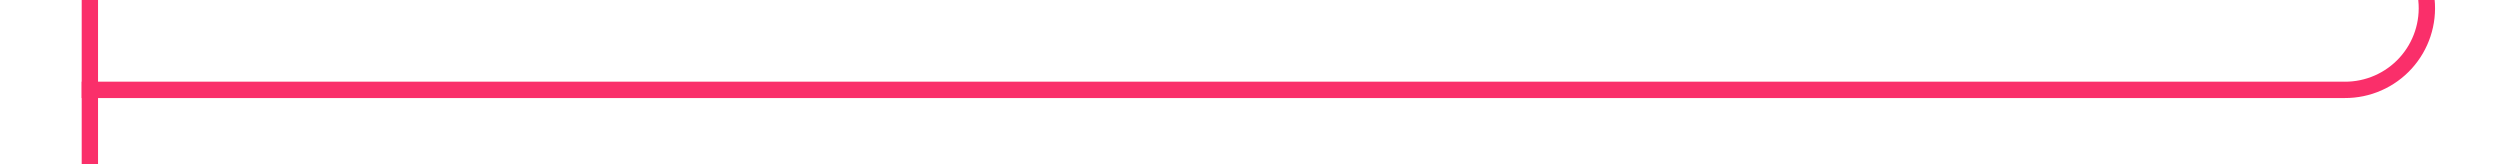
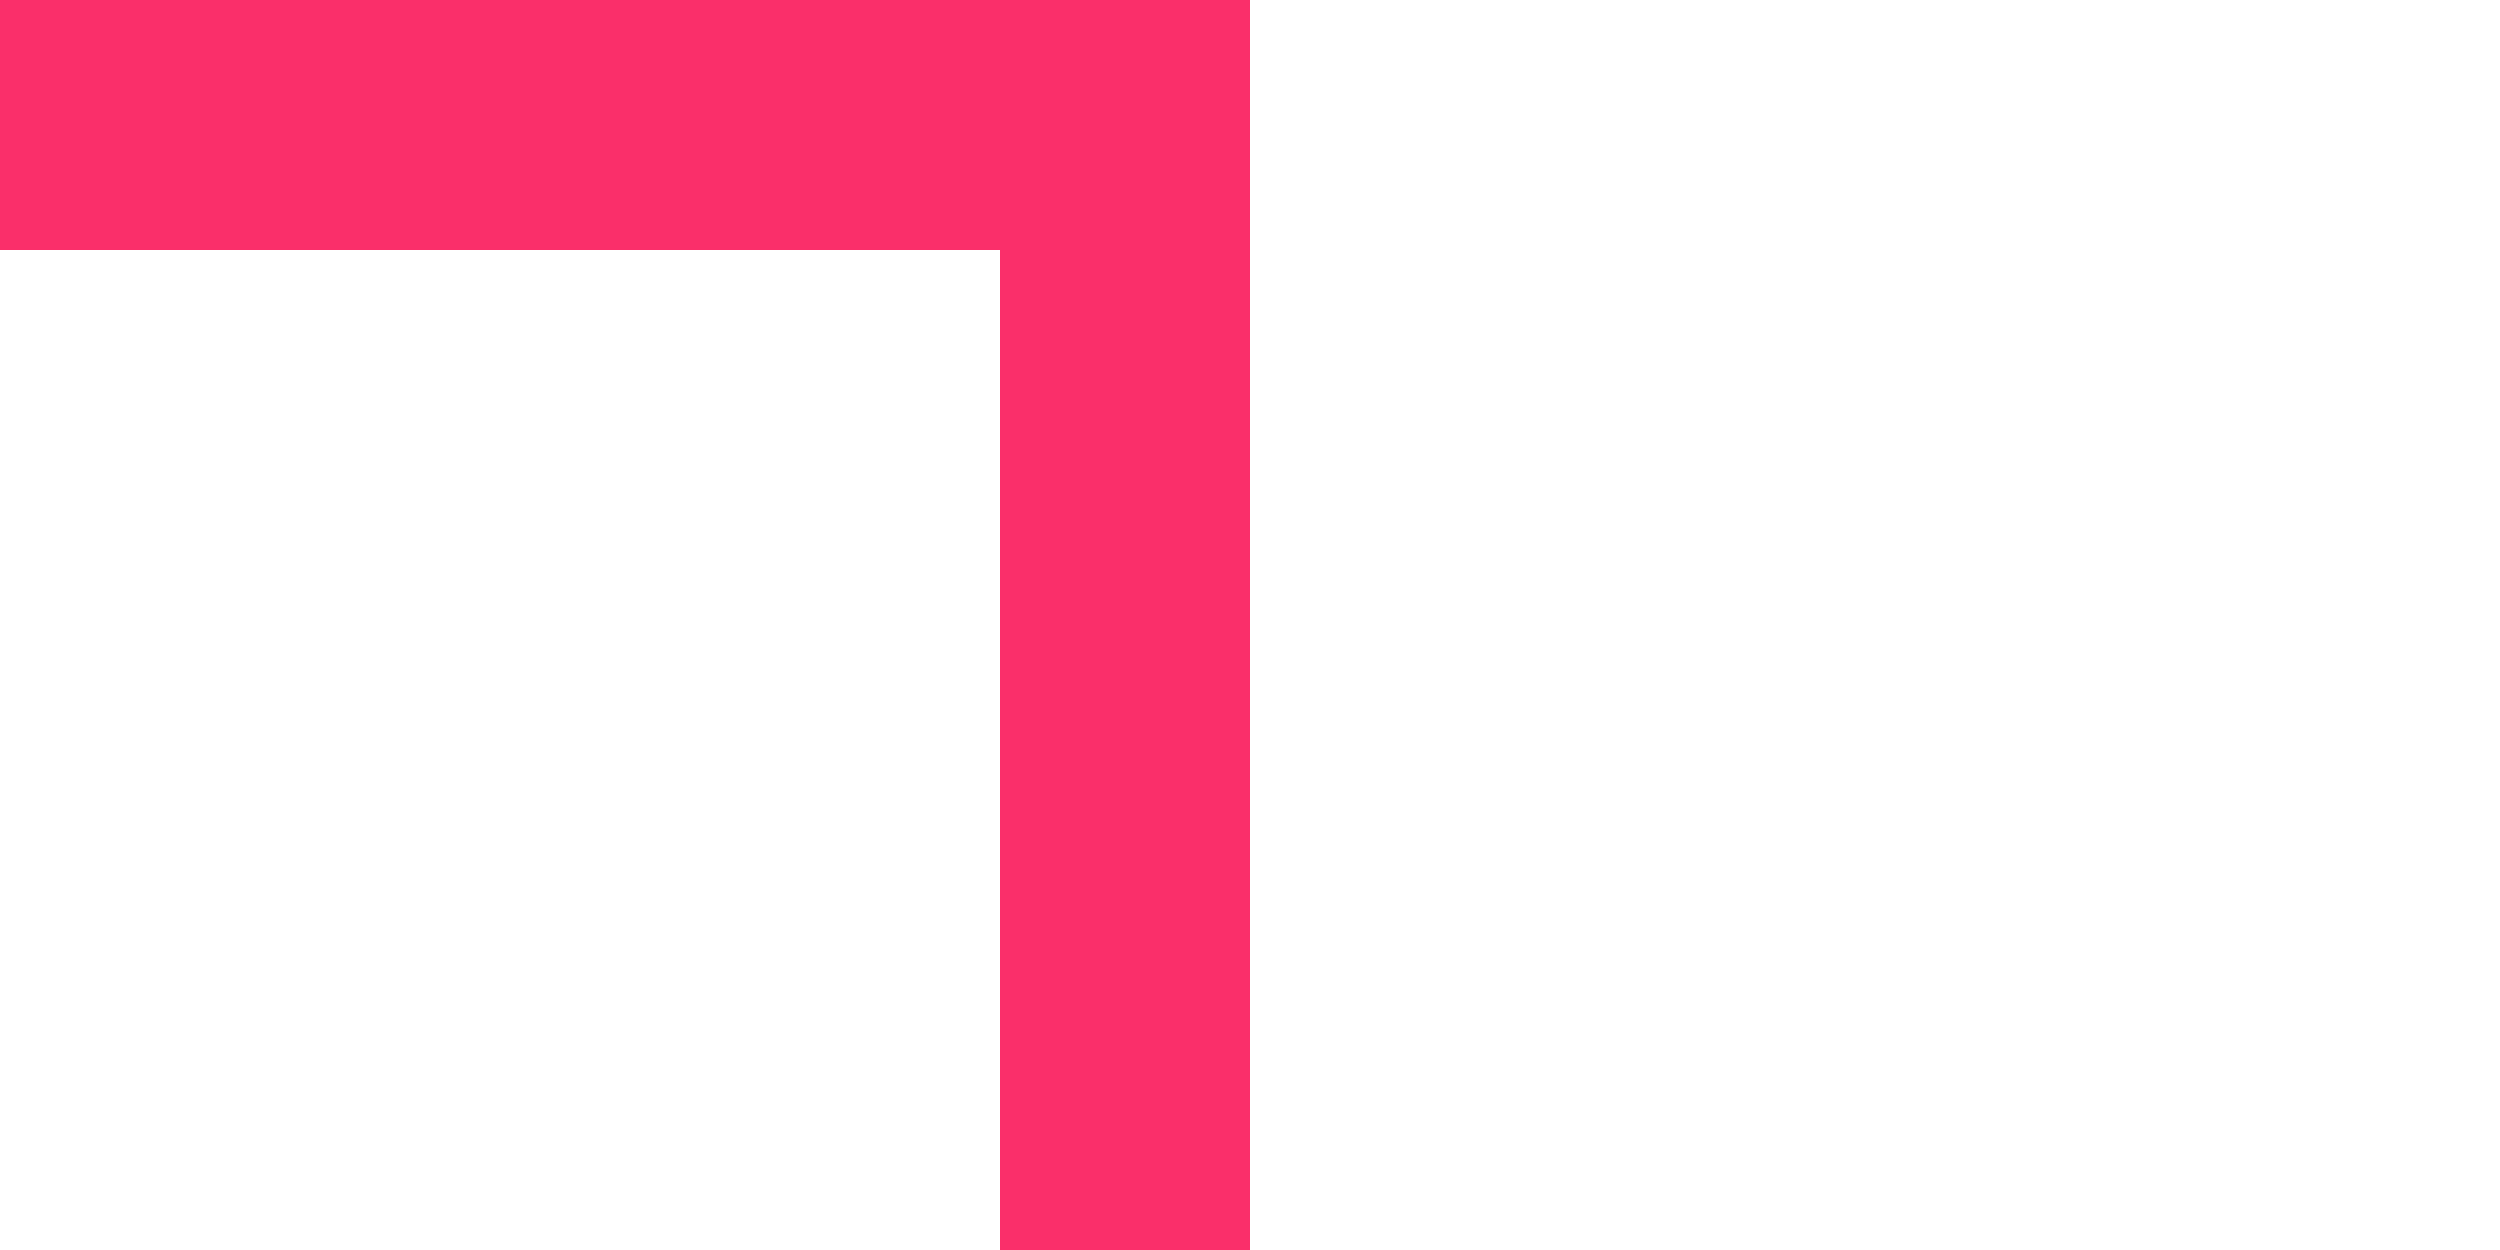
- <svg xmlns="http://www.w3.org/2000/svg" version="1.1" width="153px" height="10px" preserveAspectRatio="xMinYMid meet" viewBox="1174 851  153 8">
-   <path d="M 1322.5 768  L 1322.5 850  A 5 5 0 0 1 1317.5 855.5 L 1179 855.5  " stroke-width="1" stroke="#fa2f6a" fill="none" />
-   <path d="M 1322.5 767  A 3 3 0 0 0 1319.5 770 A 3 3 0 0 0 1322.5 773 A 3 3 0 0 0 1325.5 770 A 3 3 0 0 0 1322.5 767 Z M 1180 861  L 1180 850  L 1179 850  L 1179 861  L 1180 861  Z " fill-rule="nonzero" fill="#fa2f6a" stroke="none" />
+ <svg xmlns="http://www.w3.org/2000/svg" version="1.1" width="10px" height="5px" preserveAspectRatio="xMinYMid meet" viewBox="914 1177  10 3">
+   <path d="M 888 1176.5  L 919 1176.5  " stroke-width="1" stroke="#fa2f6a" fill="none" />
+   <path d="M 890 1173.5  A 3 3 0 0 0 887 1176.5 A 3 3 0 0 0 890 1179.5 A 3 3 0 0 0 893 1176.5 A 3 3 0 0 0 890 1173.5 Z M 918 1171  L 918 1182  L 919 1182  L 919 1171  L 918 1171  Z " fill-rule="nonzero" fill="#fa2f6a" stroke="none" />
</svg>
